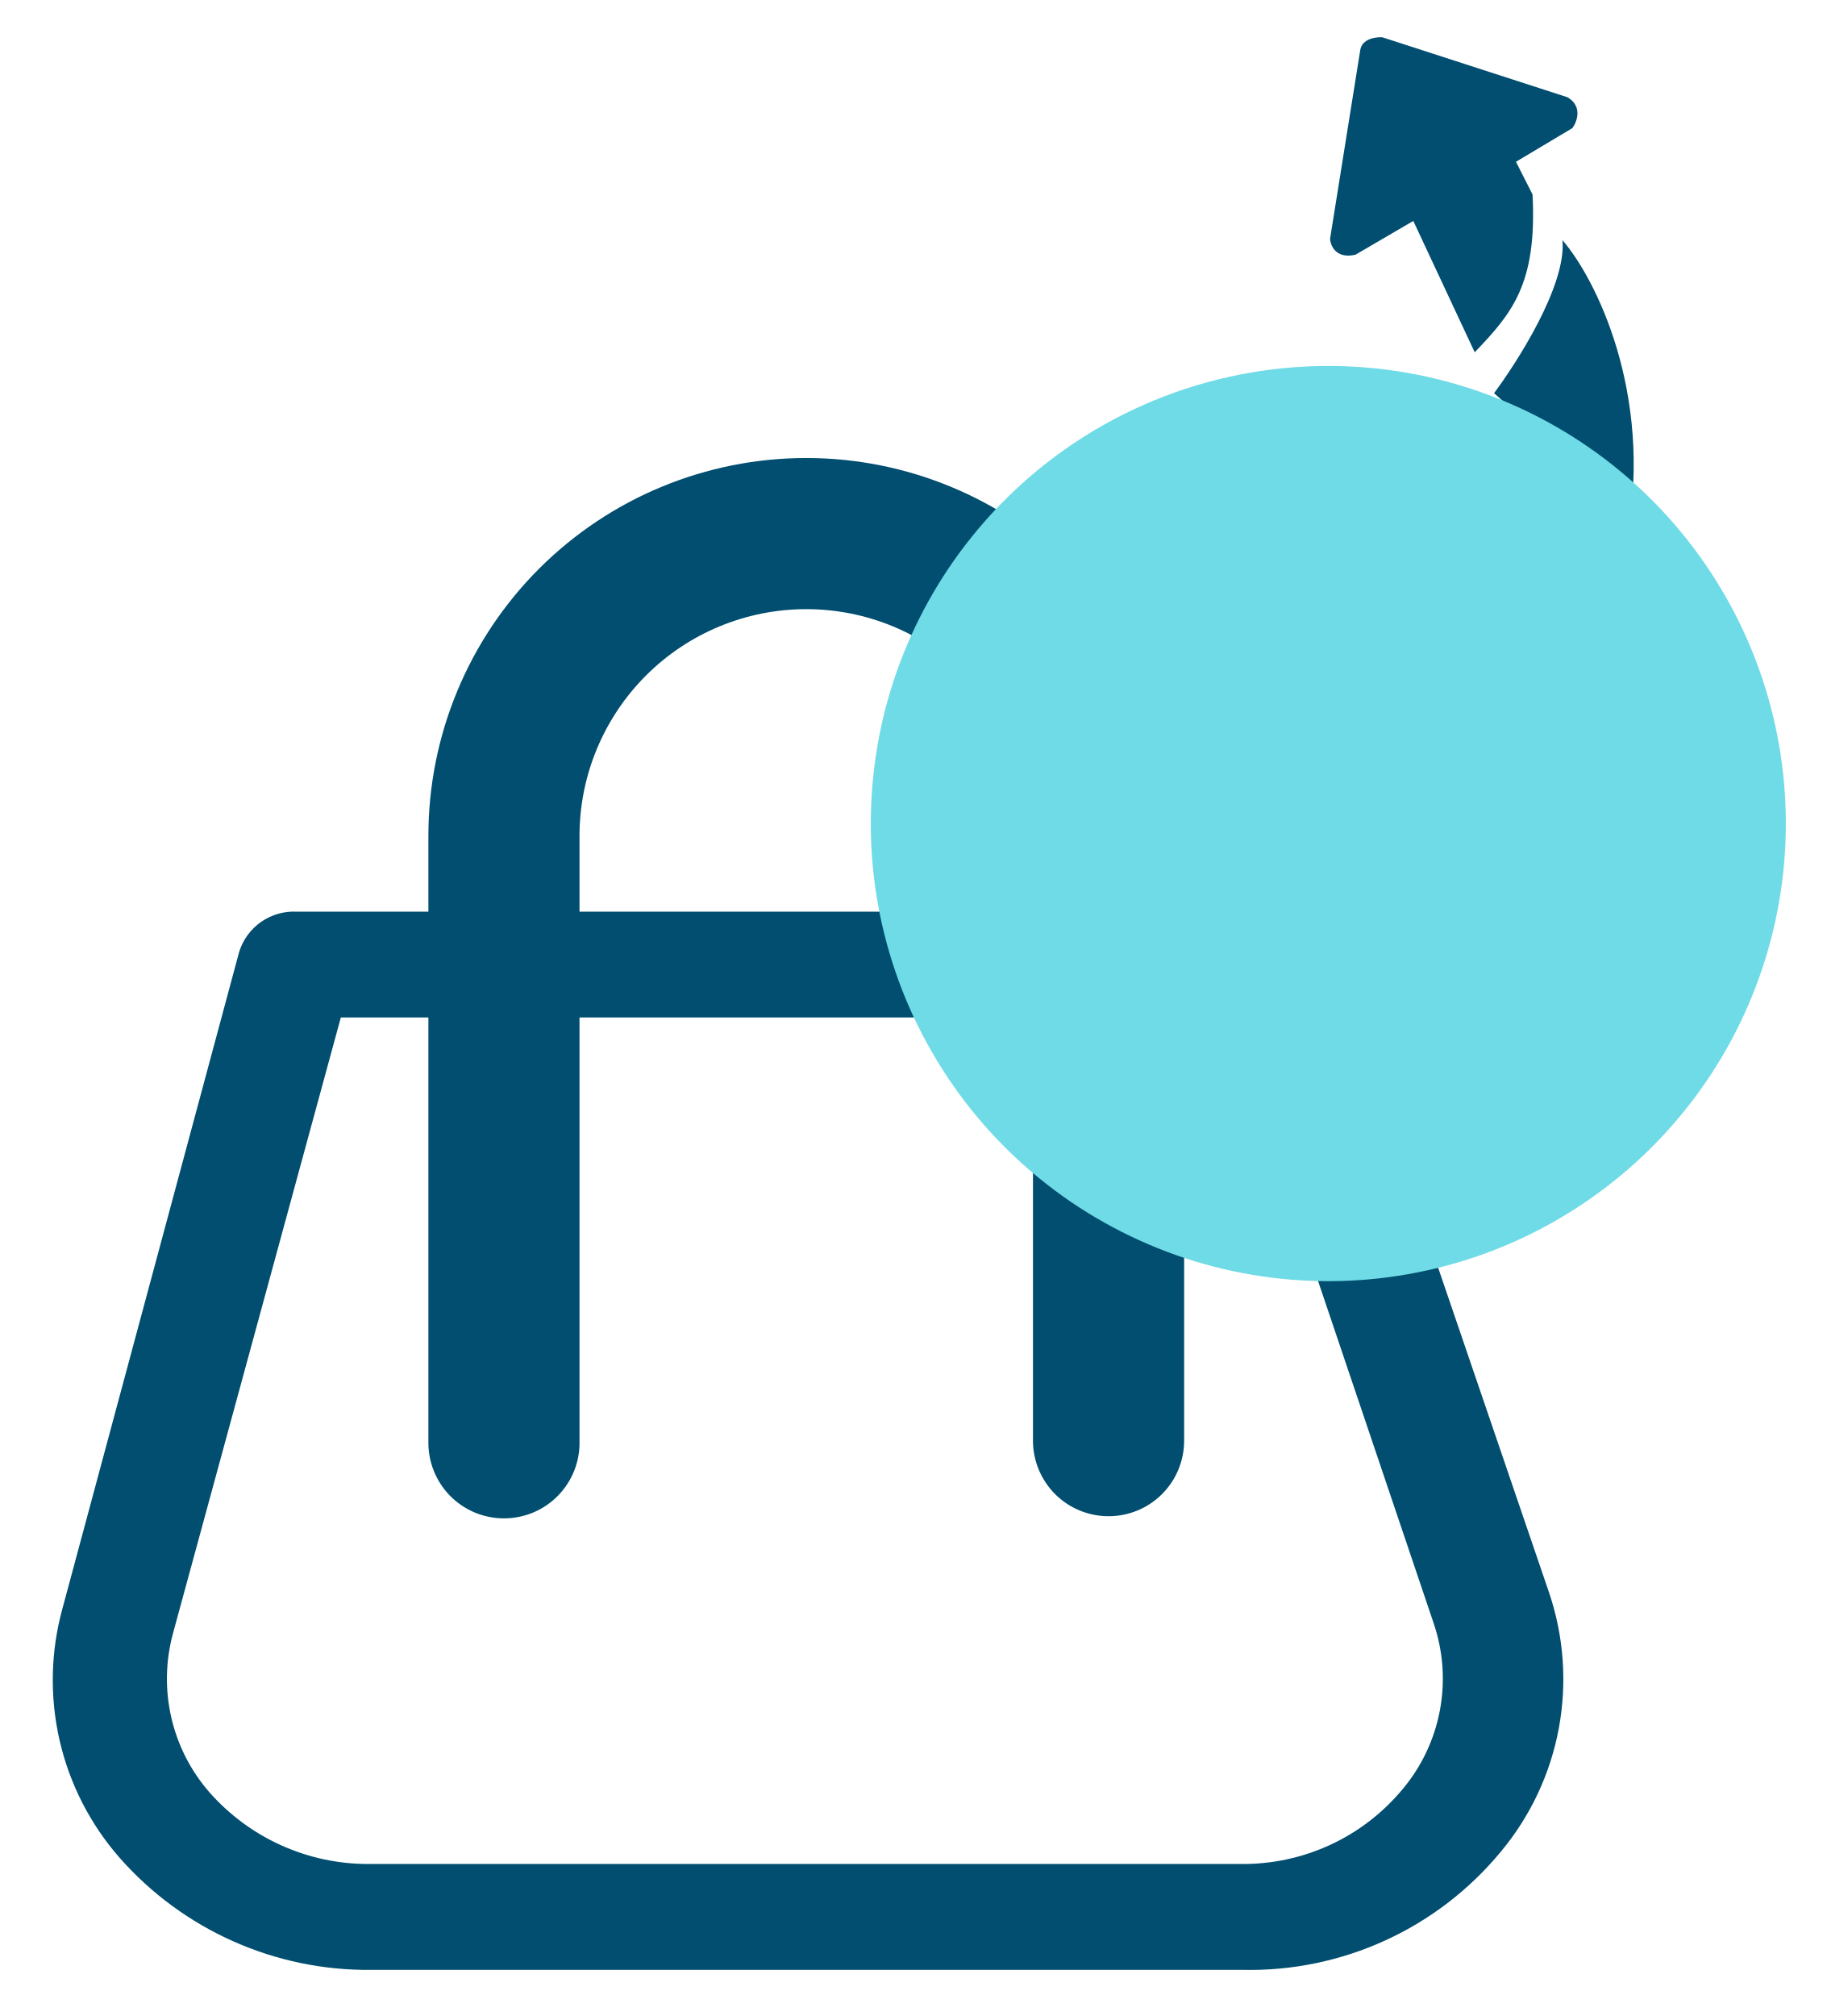
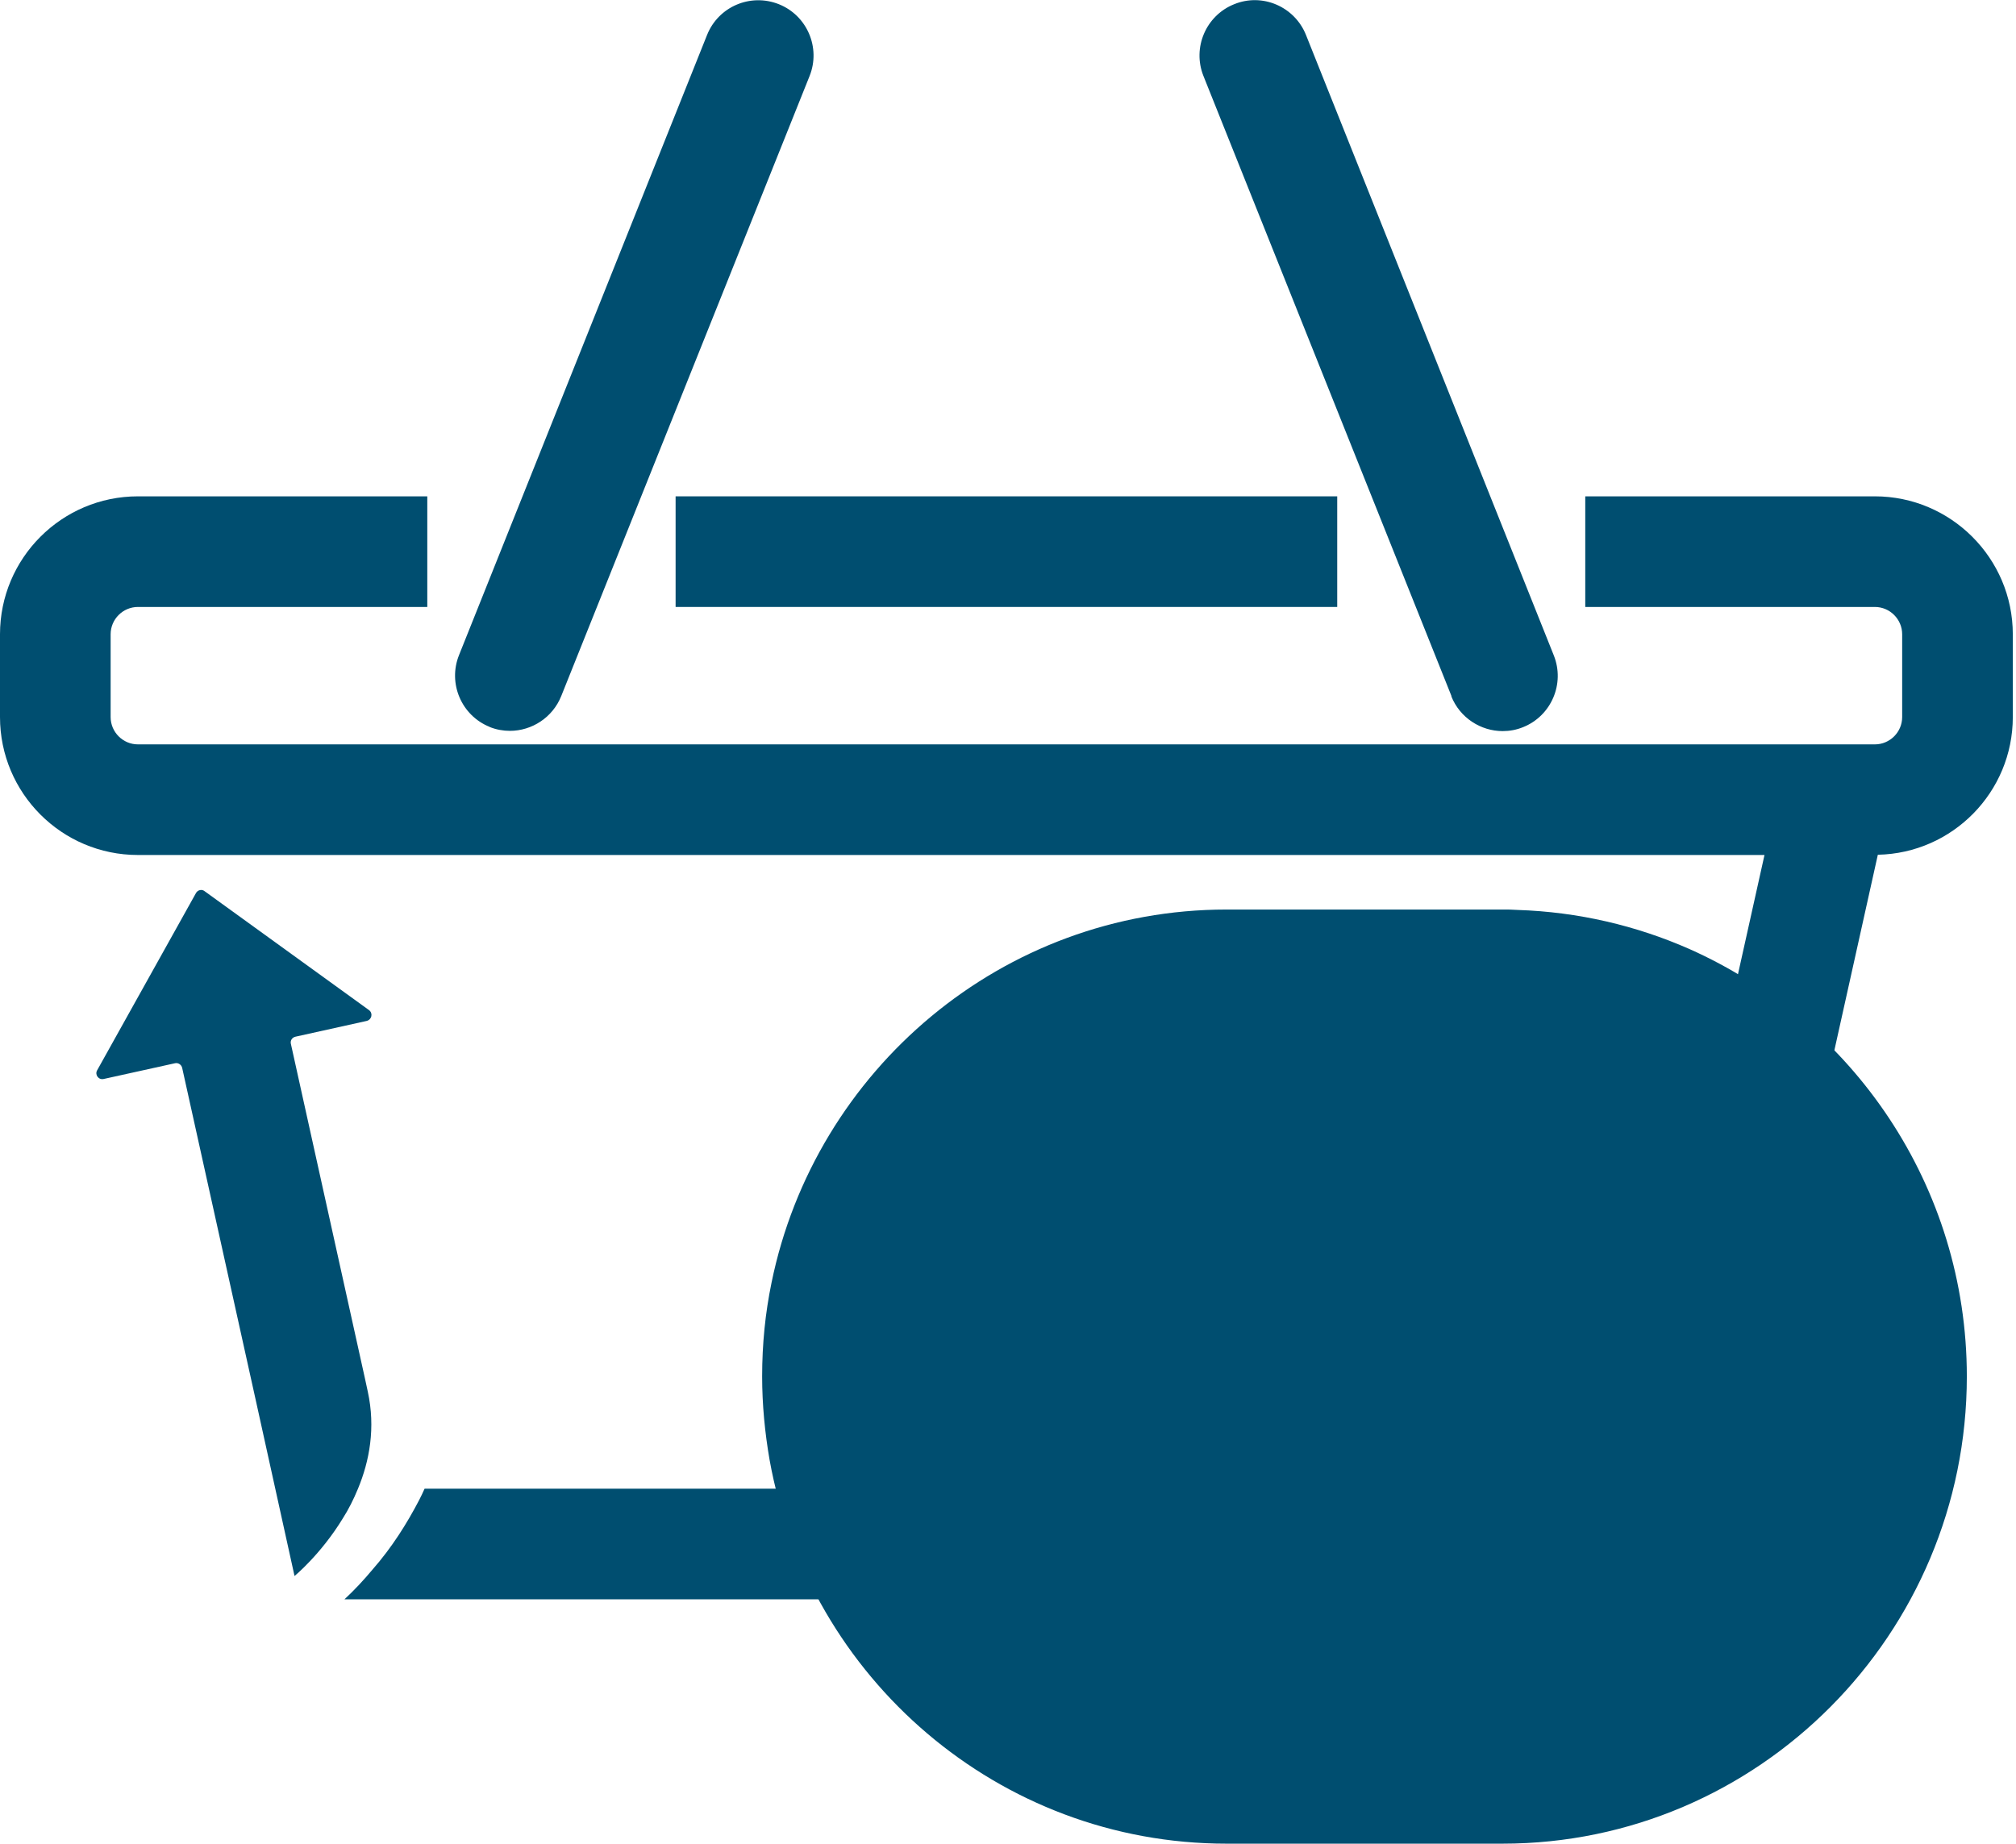
- <svg xmlns="http://www.w3.org/2000/svg" width="29" height="32" viewBox="0 0 29 32" fill="none">
-   <path d="M19.734 31.268H5.891C5.138 31.276 4.391 31.121 3.702 30.814C3.014 30.508 2.399 30.056 1.901 29.491C1.433 28.958 1.105 28.317 0.946 27.625C0.788 26.934 0.803 26.214 0.992 25.53L3.797 15.109C3.857 14.915 3.981 14.747 4.148 14.631C4.316 14.516 4.516 14.459 4.719 14.471H20.179C20.376 14.457 20.571 14.507 20.737 14.613C20.903 14.719 21.031 14.875 21.102 15.058L24.59 25.272C24.827 25.967 24.881 26.712 24.747 27.434C24.613 28.156 24.295 28.832 23.824 29.395C23.327 29.996 22.702 30.476 21.993 30.8C21.285 31.124 20.513 31.284 19.734 31.268ZM5.411 16.15L2.744 25.935C2.627 26.37 2.619 26.826 2.72 27.264C2.821 27.702 3.028 28.109 3.324 28.448C3.64 28.807 4.029 29.095 4.465 29.291C4.902 29.488 5.375 29.589 5.854 29.587H19.696C20.187 29.593 20.673 29.489 21.119 29.283C21.565 29.077 21.958 28.773 22.271 28.395C22.572 28.035 22.774 27.605 22.86 27.144C22.946 26.683 22.911 26.209 22.76 25.765L19.512 16.15H5.411Z" fill="#014E70" />
-   <path d="M17.599 24.067C17.442 24.067 17.285 24.036 17.14 23.976C16.994 23.916 16.862 23.827 16.75 23.716C16.639 23.604 16.551 23.472 16.49 23.326C16.43 23.181 16.399 23.025 16.399 22.867V13.268C16.399 12.314 16.02 11.398 15.345 10.723C14.67 10.048 13.754 9.669 12.8 9.669C11.845 9.669 10.93 10.048 10.255 10.723C9.58 11.398 9.2 12.314 9.2 13.268V22.867C9.205 23.028 9.177 23.187 9.119 23.337C9.061 23.486 8.973 23.623 8.861 23.738C8.75 23.853 8.616 23.944 8.468 24.007C8.32 24.069 8.161 24.101 8.001 24.101C7.84 24.101 7.682 24.069 7.534 24.007C7.386 23.944 7.252 23.853 7.14 23.738C7.028 23.623 6.941 23.486 6.883 23.337C6.824 23.187 6.797 23.028 6.801 22.867V13.268C6.801 11.678 7.433 10.152 8.558 9.027C9.683 7.902 11.209 7.27 12.8 7.27C14.391 7.27 15.917 7.902 17.042 9.027C18.167 10.152 18.799 11.678 18.799 13.268V22.867C18.799 23.025 18.768 23.181 18.708 23.326C18.648 23.472 18.559 23.604 18.448 23.716C18.336 23.827 18.204 23.916 18.058 23.976C17.913 24.036 17.757 24.067 17.599 24.067Z" fill="#014E70" />
-   <path d="M25.836 8.509C26.239 6.229 25.33 4.418 24.805 3.812C24.872 4.538 24.062 5.781 23.719 6.241L24.884 7.272L25.836 8.509Z" fill="#014E70" />
-   <path d="M21.116 3.788L21.595 0.794C21.623 0.615 21.841 0.585 21.946 0.592L24.886 1.544C25.127 1.688 25.038 1.93 24.963 2.033L24.067 2.568L24.33 3.087C24.404 4.511 24.001 4.976 23.412 5.592L22.437 3.507L21.519 4.043C21.21 4.114 21.122 3.902 21.116 3.788Z" fill="#014E70" />
-   <path fill-rule="evenodd" clip-rule="evenodd" d="M21.102 6.309C22.666 6.312 24.181 6.857 25.389 7.852C26.596 8.847 27.422 10.23 27.724 11.765C28.026 13.3 27.787 14.893 27.047 16.271C26.307 17.65 25.112 18.729 23.666 19.326C22.219 19.922 20.611 19.998 19.114 19.542C17.618 19.085 16.326 18.124 15.459 16.822C14.591 15.519 14.202 13.957 14.358 12.4C14.513 10.843 15.204 9.388 16.312 8.283C16.941 7.655 17.688 7.158 18.51 6.819C19.332 6.48 20.213 6.307 21.102 6.309Z" fill="#6FDBE6" stroke="#6FDBE6" />
+ <svg xmlns="http://www.w3.org/2000/svg" width="82" height="75" viewBox="0 0 82 75" fill="none">
+   <path d="M54.391 20.191H27.48V24.691H54.391V20.191Z" fill="#004E70" />
+   <path d="M44.53 60.56C44.41 61.34 44.35 62.13 44.35 62.941C44.35 63.66 44.4 64.371 44.49 65.061H14.01C14.43 64.671 14.81 64.26 15.16 63.84C15.94 62.95 16.55 61.98 17.05 61.02C17.13 60.87 17.2 60.711 17.27 60.56H44.53Z" fill="#004E70" />
+   <path d="M81.87 25.801V29.171C81.87 32.221 79.42 34.711 76.38 34.771L73.52 47.641C72.14 47.111 70.66 46.771 69.13 46.651L71.77 34.781H5.61C2.51 34.781 0 32.261 0 29.171V25.801C0 22.711 2.51 20.191 5.61 20.191H17.38V24.691H5.61C5 24.691 4.5 25.191 4.5 25.801V29.171C4.5 29.781 5 30.281 5.61 30.281H76.26C76.87 30.281 77.37 29.781 77.37 29.171V25.801C77.37 25.191 76.87 24.691 76.26 24.691H64.48V20.191H76.26C79.35 20.191 81.87 22.711 81.87 25.801Z" fill="#004E70" />
+   <path d="M19.91 29.571C20.18 29.681 20.47 29.731 20.74 29.731C21.63 29.731 22.48 29.191 22.83 28.311L32.93 3.091C33.39 1.941 32.83 0.631 31.68 0.171C30.52 -0.289 29.22 0.271 28.76 1.421L18.67 26.651C18.21 27.801 18.77 29.111 19.92 29.571H19.91Z" fill="#004E70" />
+   <path d="M59.03 28.321C59.38 29.201 60.23 29.741 61.12 29.741C61.4 29.741 61.68 29.691 61.95 29.581C63.1 29.121 63.66 27.811 63.2 26.661L53.12 1.421C52.66 0.271 51.35 -0.299 50.2 0.171C49.05 0.631 48.49 1.941 48.95 3.091L59.04 28.321H59.03Z" fill="#004E70" />
+   <path d="M14.96 56.612L14.841 56.062L11.831 42.462C11.8 42.332 11.88 42.202 12.021 42.172L14.911 41.532C15.12 41.482 15.181 41.222 15.011 41.092L8.32 36.252C8.21 36.162 8.04 36.202 7.97 36.332L3.95 43.542C3.85 43.722 4.01 43.942 4.22 43.892L7.12 43.252C7.25 43.222 7.38 43.312 7.41 43.442L10.421 57.042L11.98 64.112C11.98 64.112 13.05 63.232 13.941 61.772C14.171 61.412 14.38 61.002 14.56 60.562C15.03 59.432 15.28 58.082 14.96 56.612Z" fill="#004E70" />
+   <path d="M80 55.992C80 66.474 71.528 75 61.113 75H49.887C40.618 75 32.895 68.253 31.303 59.39C31.111 58.284 31 57.146 31 55.992C31 54.678 31.127 53.412 31.382 52.178C33.15 43.523 40.778 37 49.887 37H61.113C61.32 37 61.511 37 61.719 37.016C64.203 37.096 66.56 37.657 68.71 38.603C75.35 41.552 80 48.251 80 55.992Z" fill="#004E70" />
</svg>
